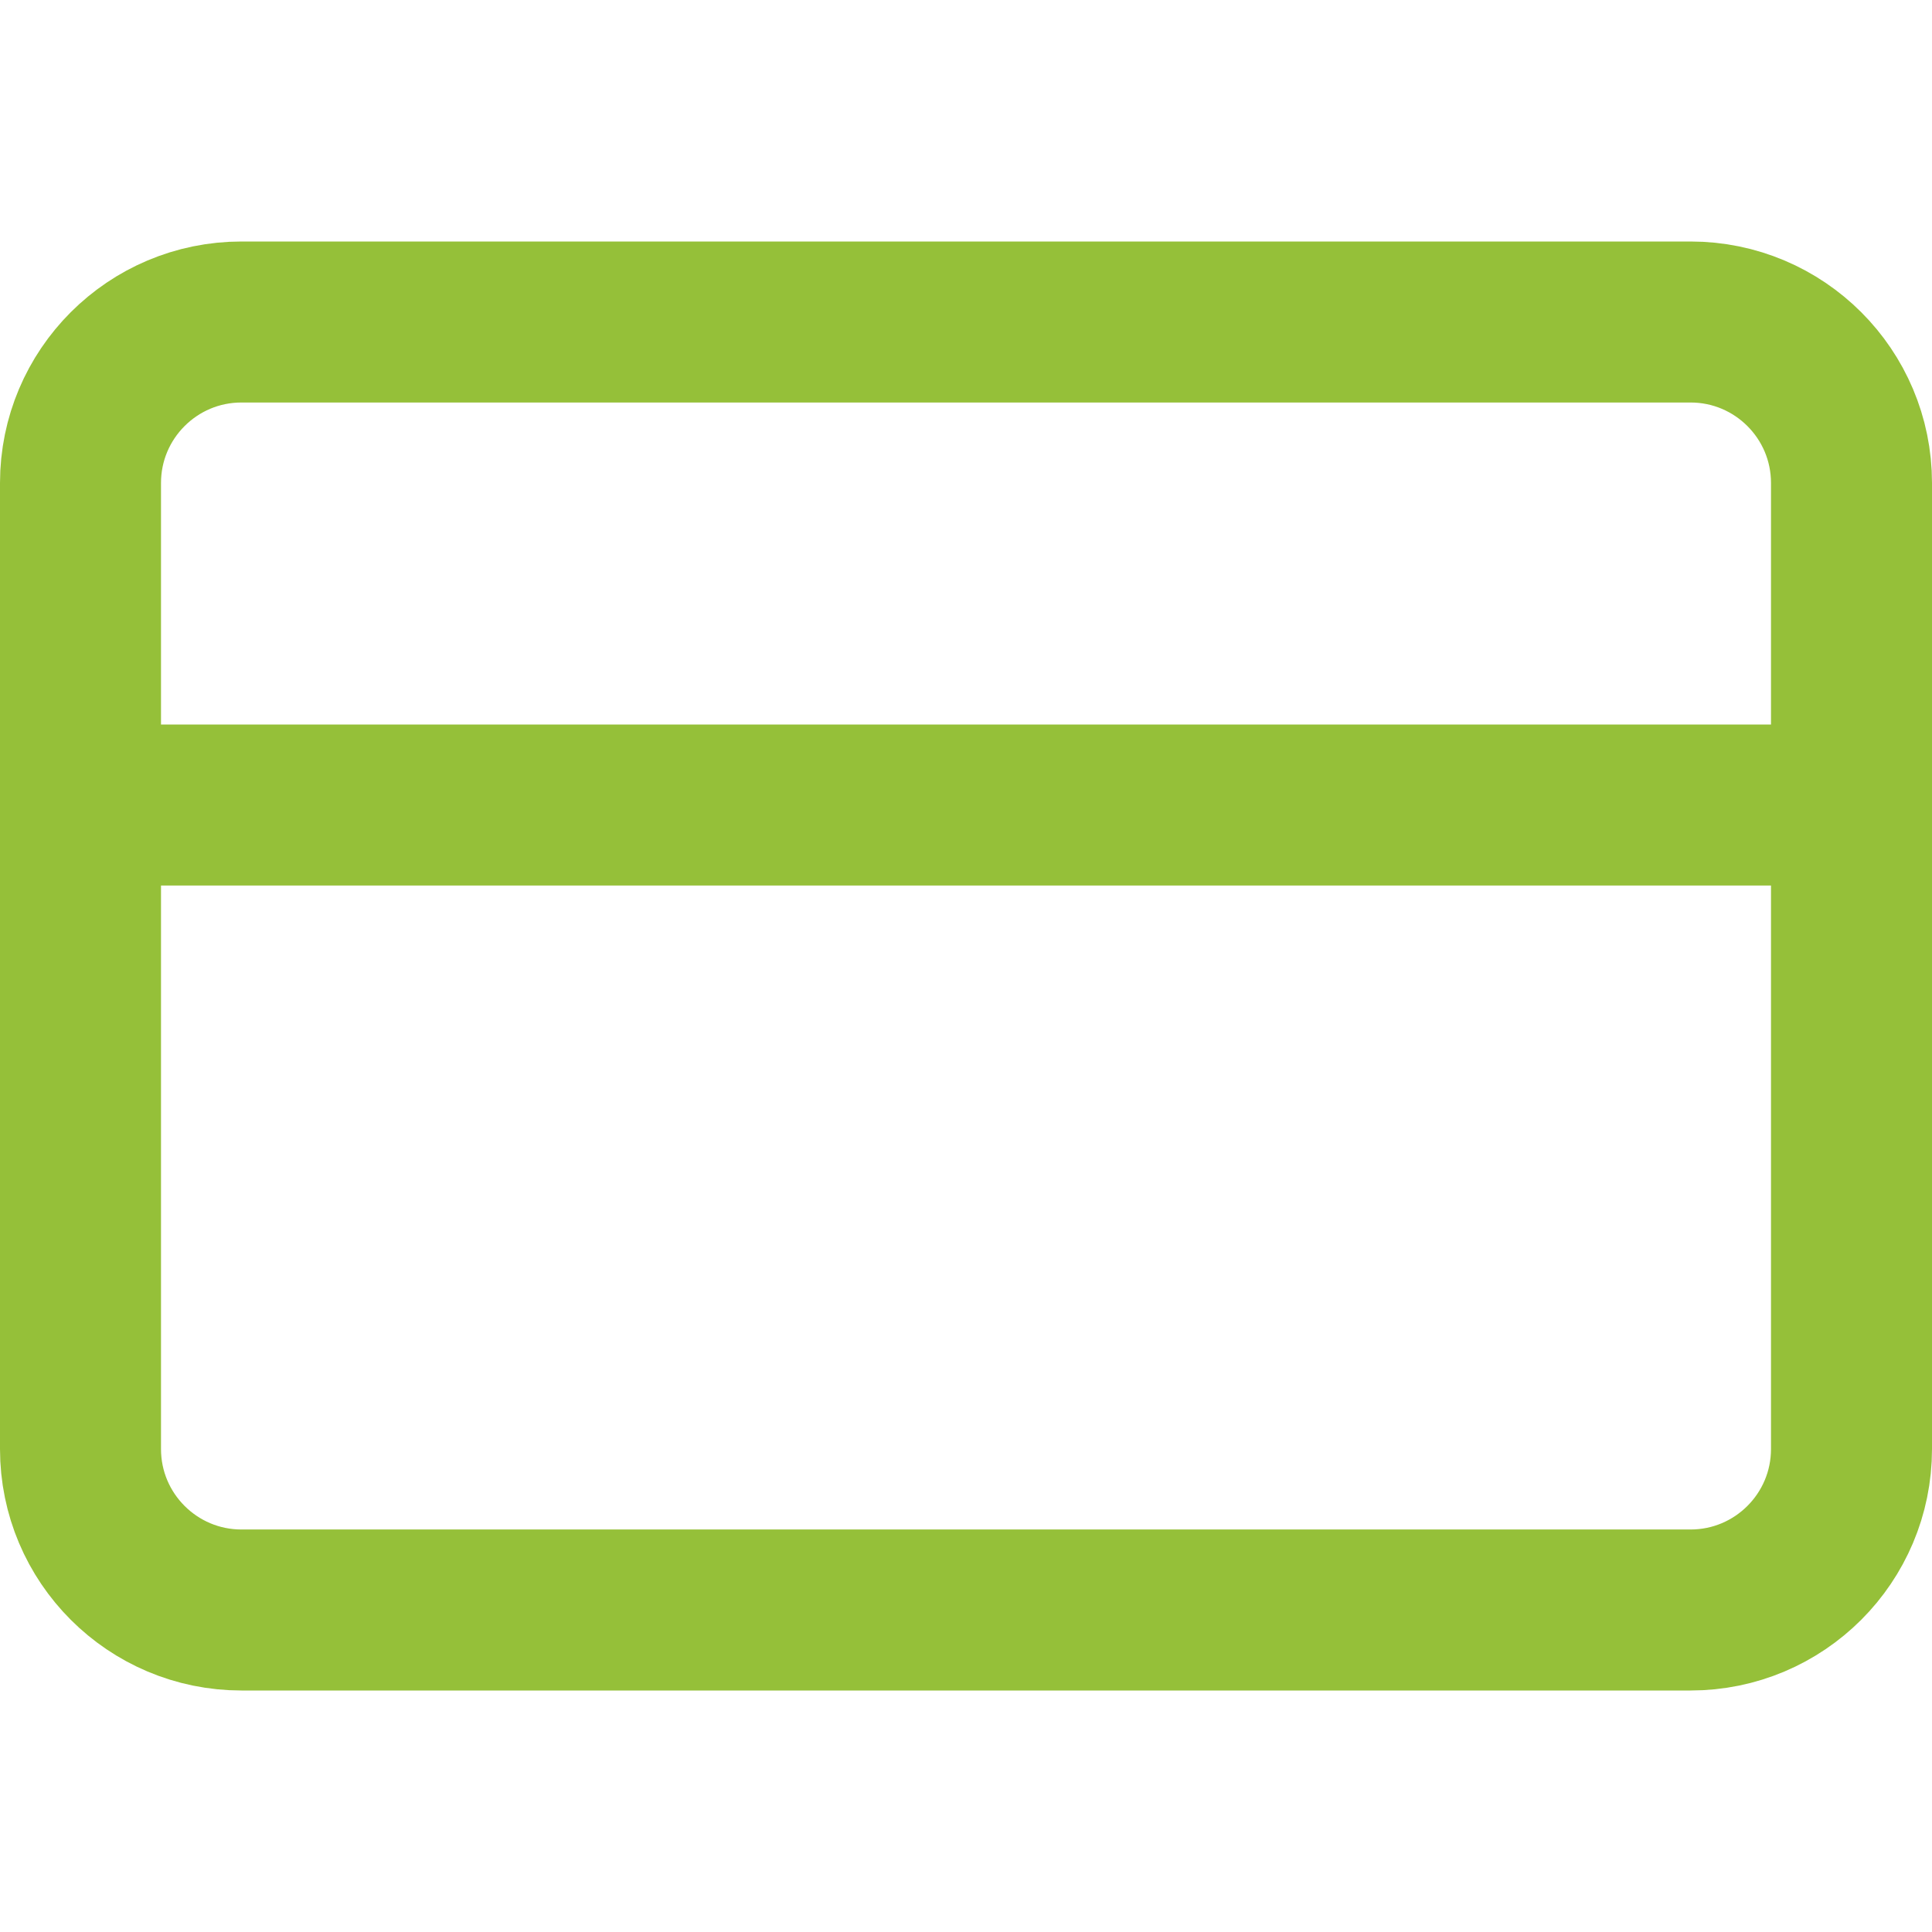
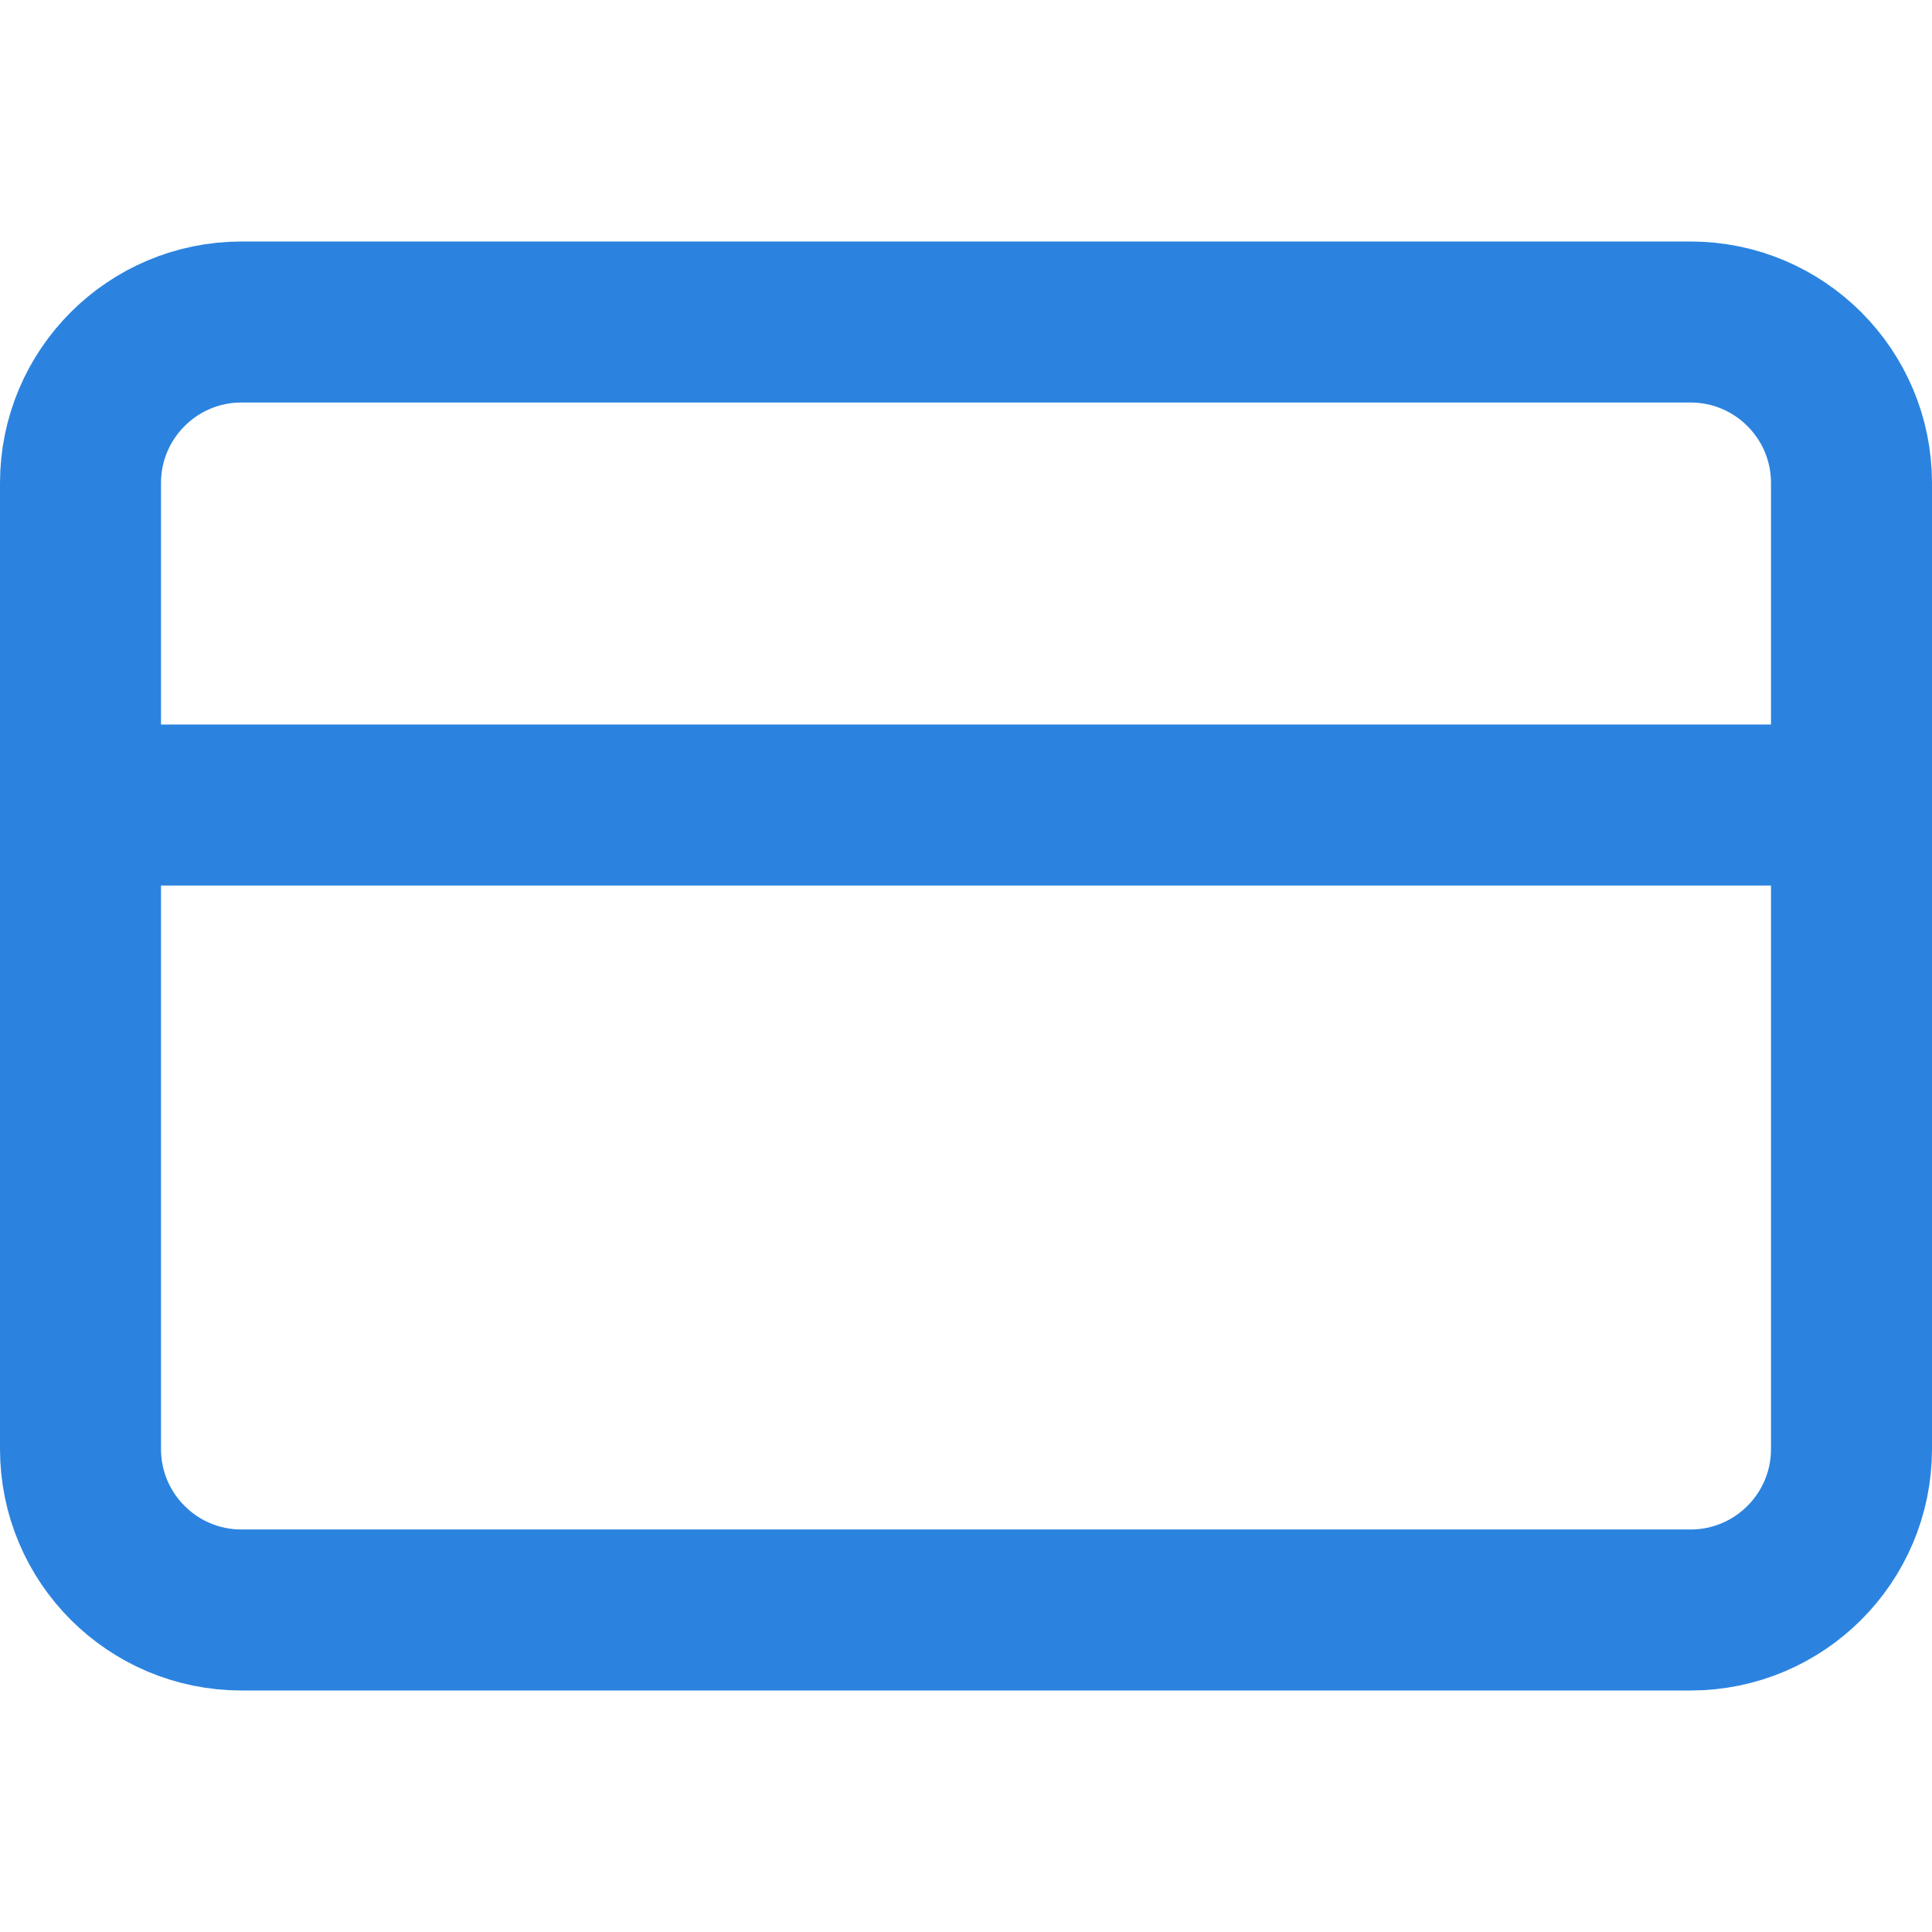
- <svg xmlns="http://www.w3.org/2000/svg" width="32" height="32" viewBox="0 0 24 24" fill="none" stroke="rgb(149, 192, 57)" stroke-width="2" stroke-linecap="round" stroke-linejoin="round" class="feather feather-credit-card">
+ <svg xmlns="http://www.w3.org/2000/svg" width="32" height="32" viewBox="0 0 24 24" fill="none" stroke="rgb(43, 131, 223)" stroke-width="2" stroke-linecap="round" stroke-linejoin="round" class="feather feather-credit-card">
  <rect x="1" y="4" width="22" height="16" rx="2" ry="2" />
  <line x1="1" y1="10" x2="23" y2="10" />
</svg>
